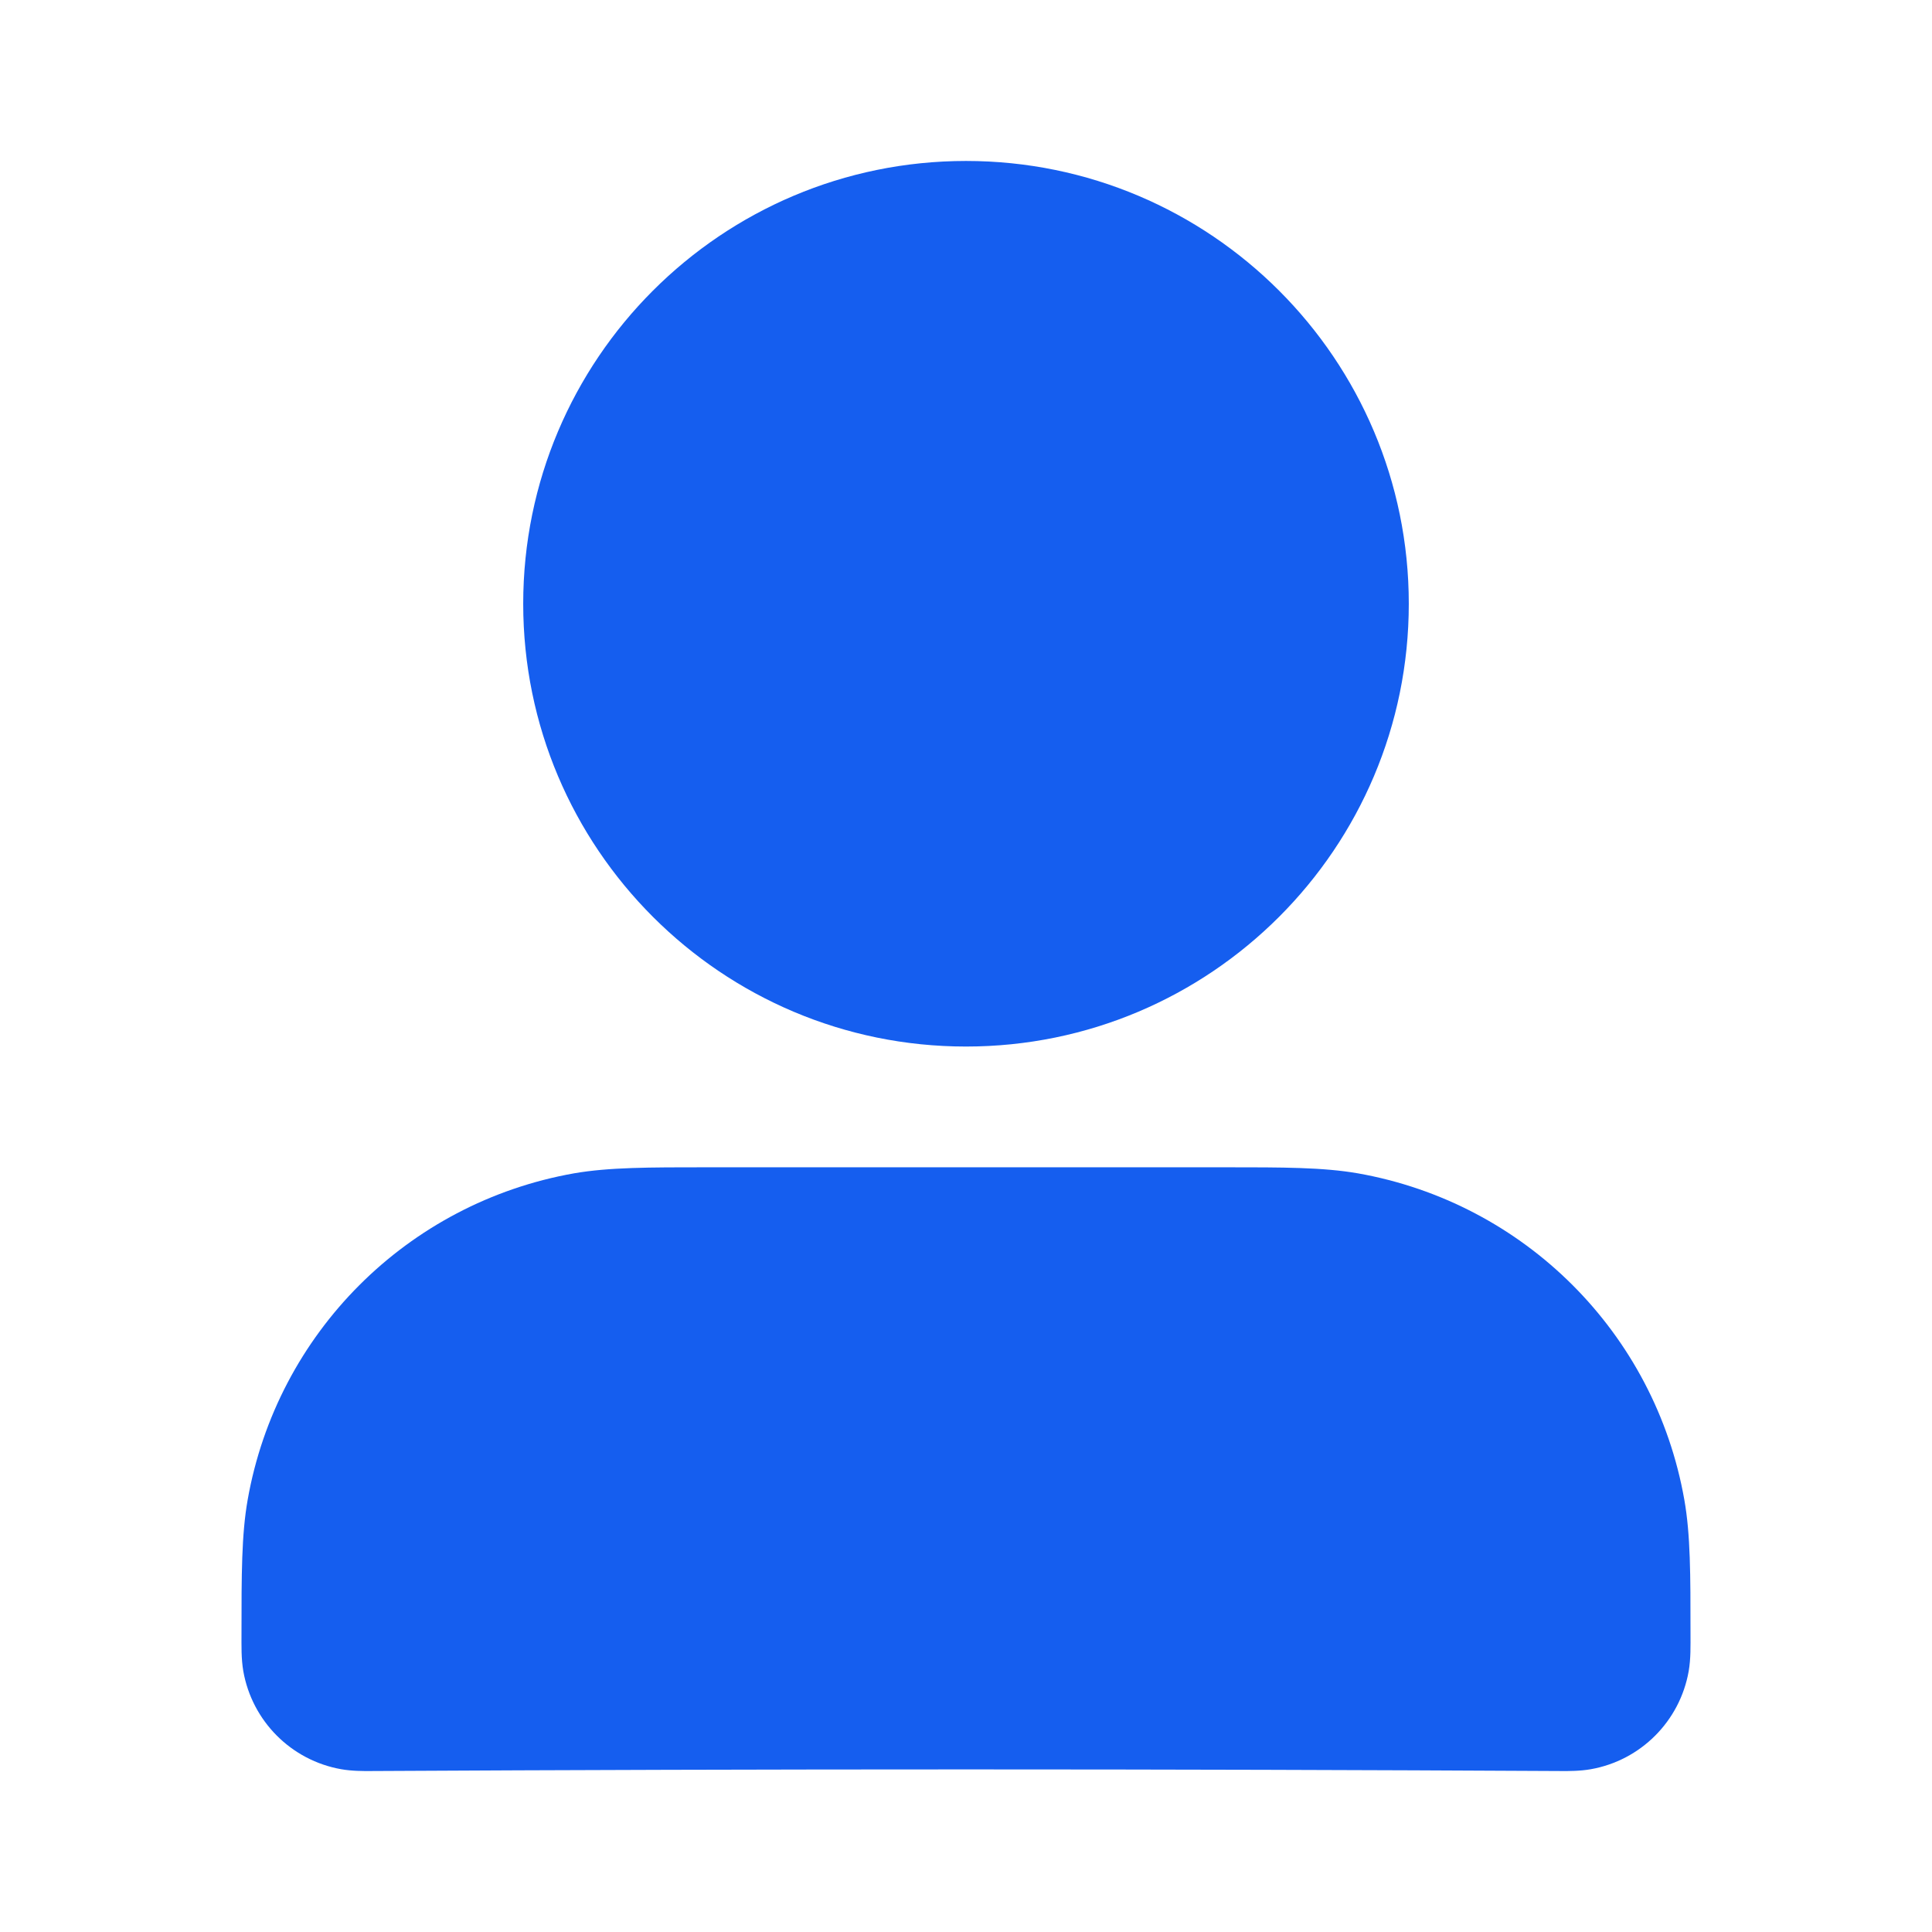
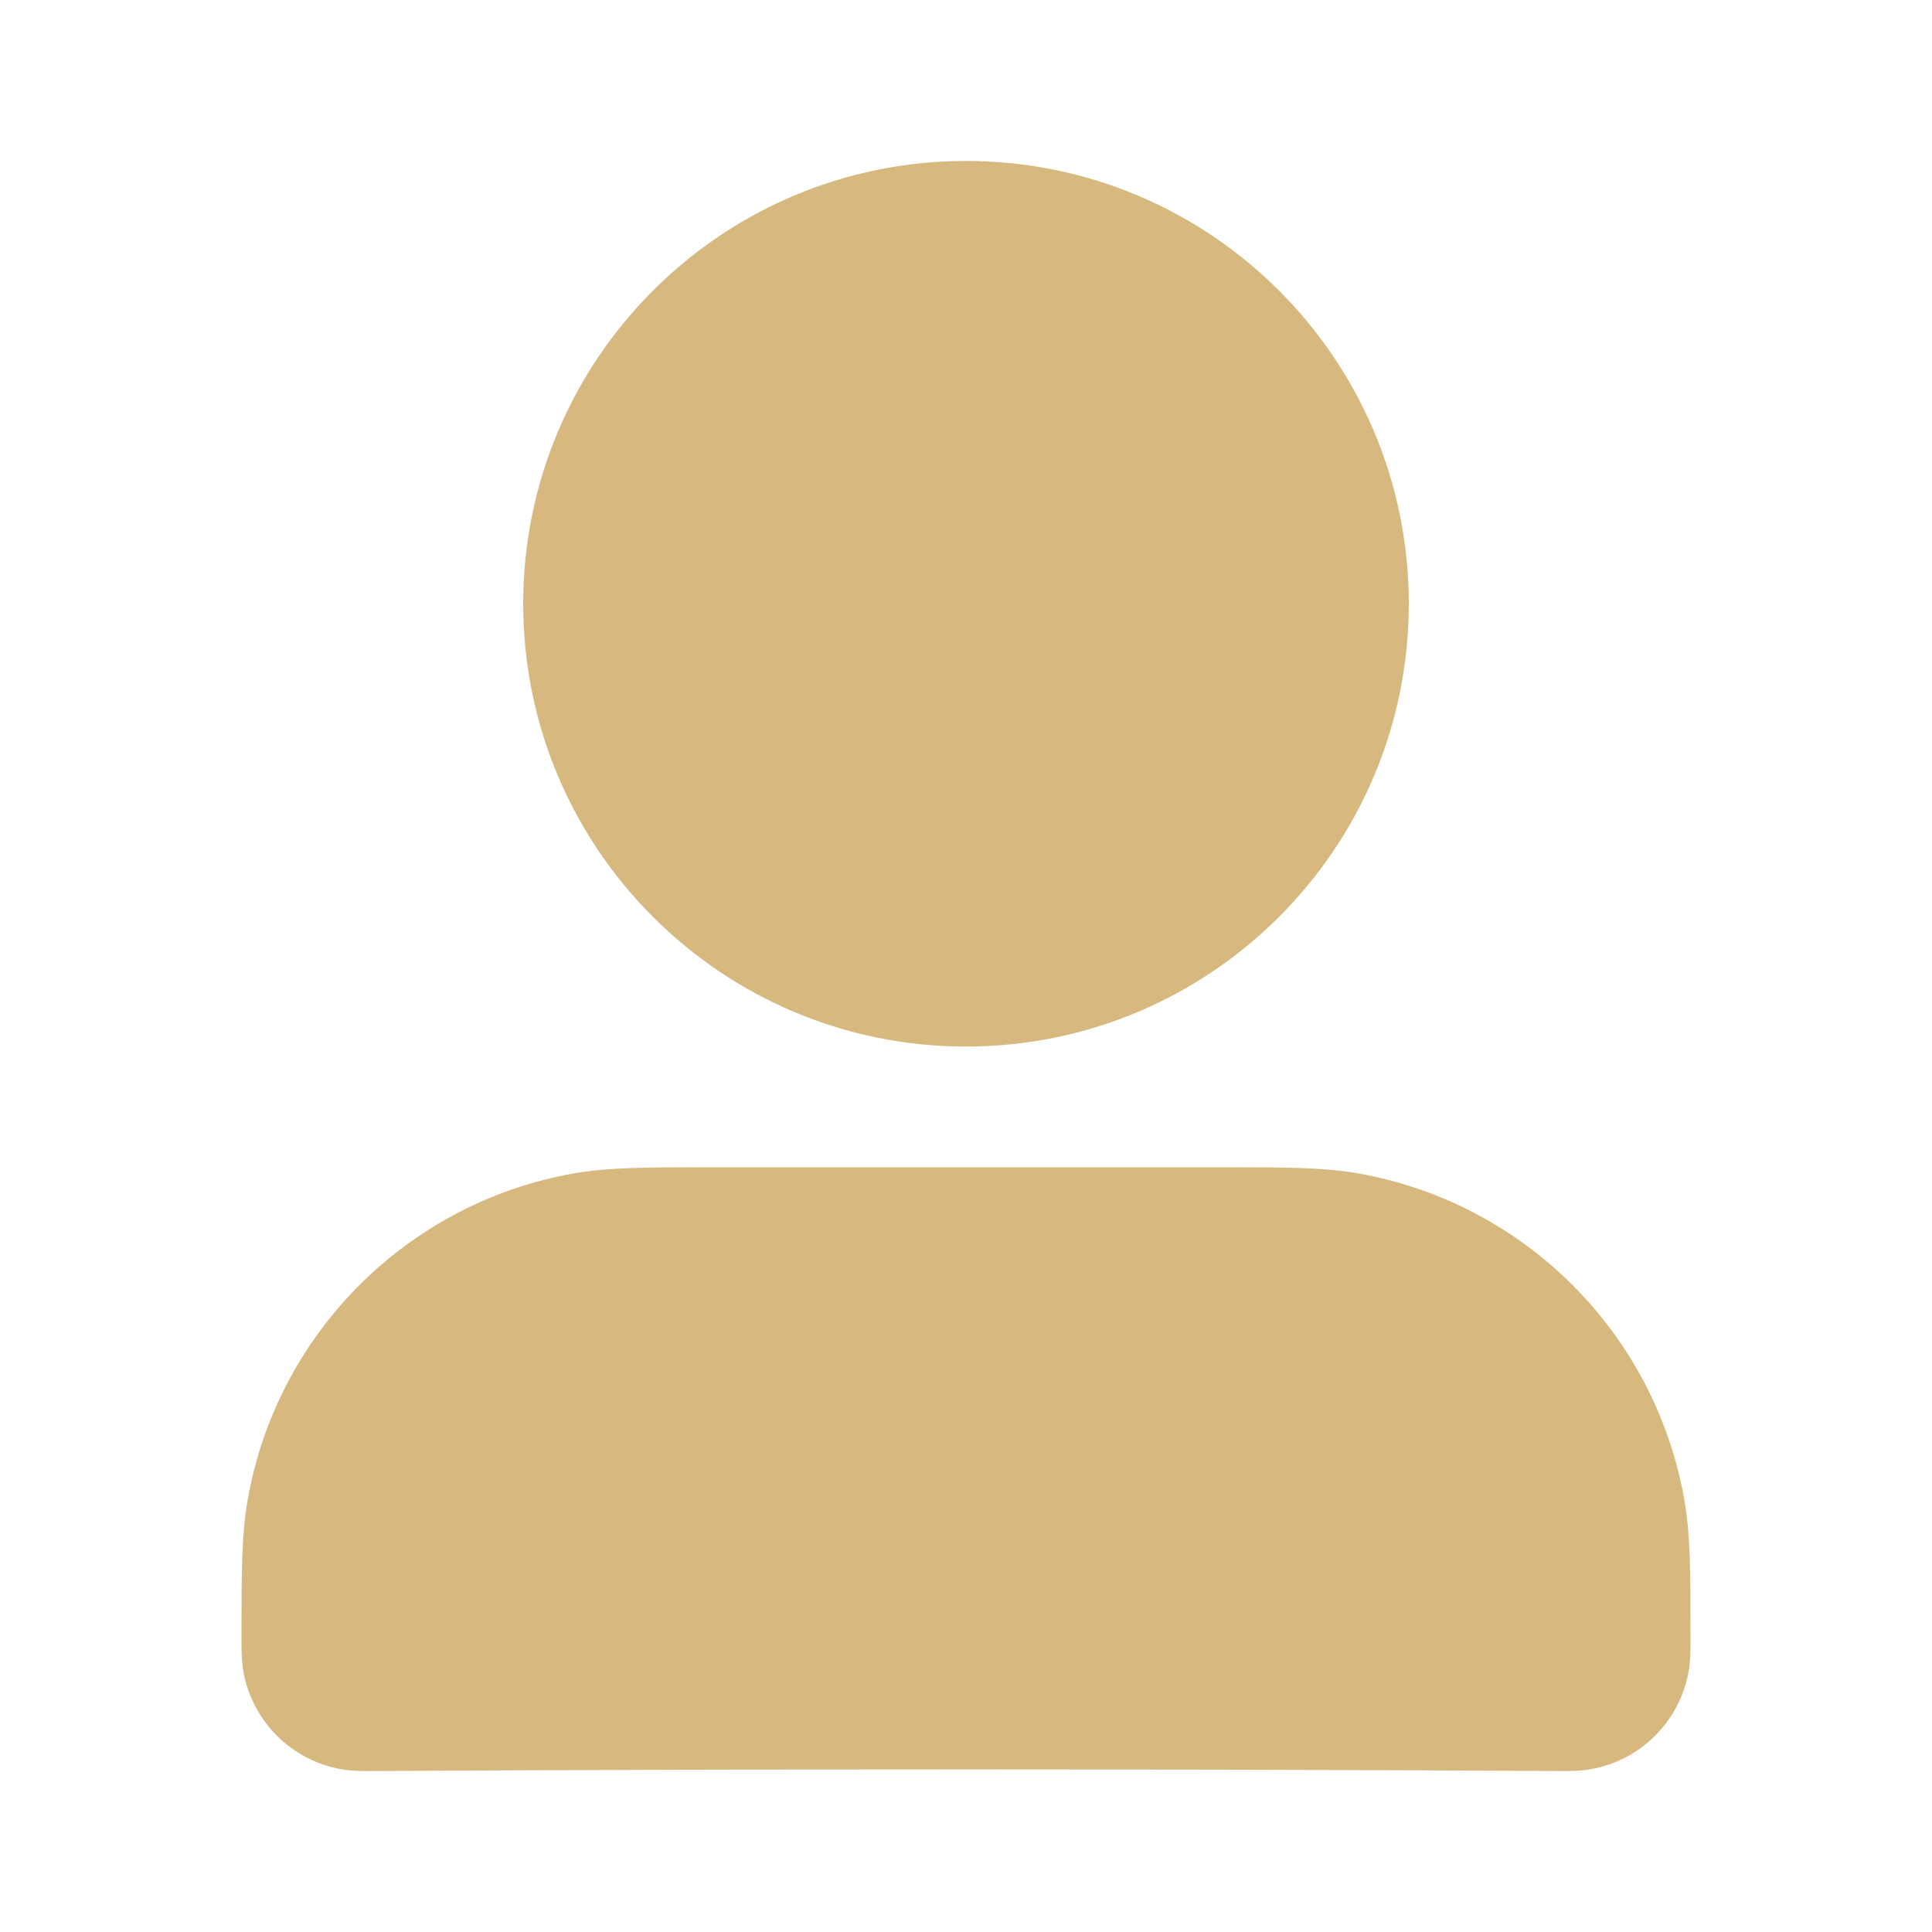
<svg xmlns="http://www.w3.org/2000/svg" width="16" height="16" viewBox="0 0 16 16" fill="none">
  <g id="user-01">
    <g id="Solid">
-       <path fill-rule="evenodd" clip-rule="evenodd" d="M5.857 9.667C7.286 9.667 8.714 9.667 10.143 9.667C10.627 9.667 10.957 9.667 11.245 9.717C12.626 9.961 13.706 11.041 13.949 12.421C14 12.71 14 13.04 14 13.524C14 13.63 14.003 13.736 13.985 13.84C13.912 14.254 13.588 14.579 13.174 14.652C13.083 14.668 12.987 14.667 12.94 14.667C9.647 14.649 6.353 14.649 3.06 14.667C3.013 14.667 2.917 14.668 2.826 14.652C2.412 14.579 2.088 14.254 2.015 13.84C1.997 13.736 2 13.63 2 13.524C2 13.04 2 12.71 2.051 12.421C2.294 11.041 3.374 9.961 4.754 9.717C5.043 9.667 5.373 9.667 5.857 9.667Z" fill="#155EEF" />
-       <path fill-rule="evenodd" clip-rule="evenodd" d="M4.333 5C4.333 2.975 5.975 1.333 8 1.333C10.025 1.333 11.667 2.975 11.667 5C11.667 7.025 10.025 8.667 8 8.667C5.975 8.667 4.333 7.025 4.333 5Z" fill="#155EEF" />
+       <path fill-rule="evenodd" clip-rule="evenodd" d="M5.857 9.667C7.286 9.667 8.714 9.667 10.143 9.667C10.627 9.667 10.957 9.667 11.245 9.717C12.626 9.961 13.706 11.041 13.949 12.421C14 12.71 14 13.04 14 13.524C14 13.63 14.003 13.736 13.985 13.84C13.912 14.254 13.588 14.579 13.174 14.652C13.083 14.668 12.987 14.667 12.94 14.667C9.647 14.649 6.353 14.649 3.06 14.667C3.013 14.667 2.917 14.668 2.826 14.652C2.412 14.579 2.088 14.254 2.015 13.84C1.997 13.736 2 13.63 2 13.524C2 13.04 2 12.71 2.051 12.421C2.294 11.041 3.374 9.961 4.754 9.717C5.043 9.667 5.373 9.667 5.857 9.667Z" fill="#d7b97f" />
+       <path fill-rule="evenodd" clip-rule="evenodd" d="M4.333 5C4.333 2.975 5.975 1.333 8 1.333C10.025 1.333 11.667 2.975 11.667 5C11.667 7.025 10.025 8.667 8 8.667C5.975 8.667 4.333 7.025 4.333 5Z" fill="#d7b97f" />
    </g>
  </g>
</svg>
